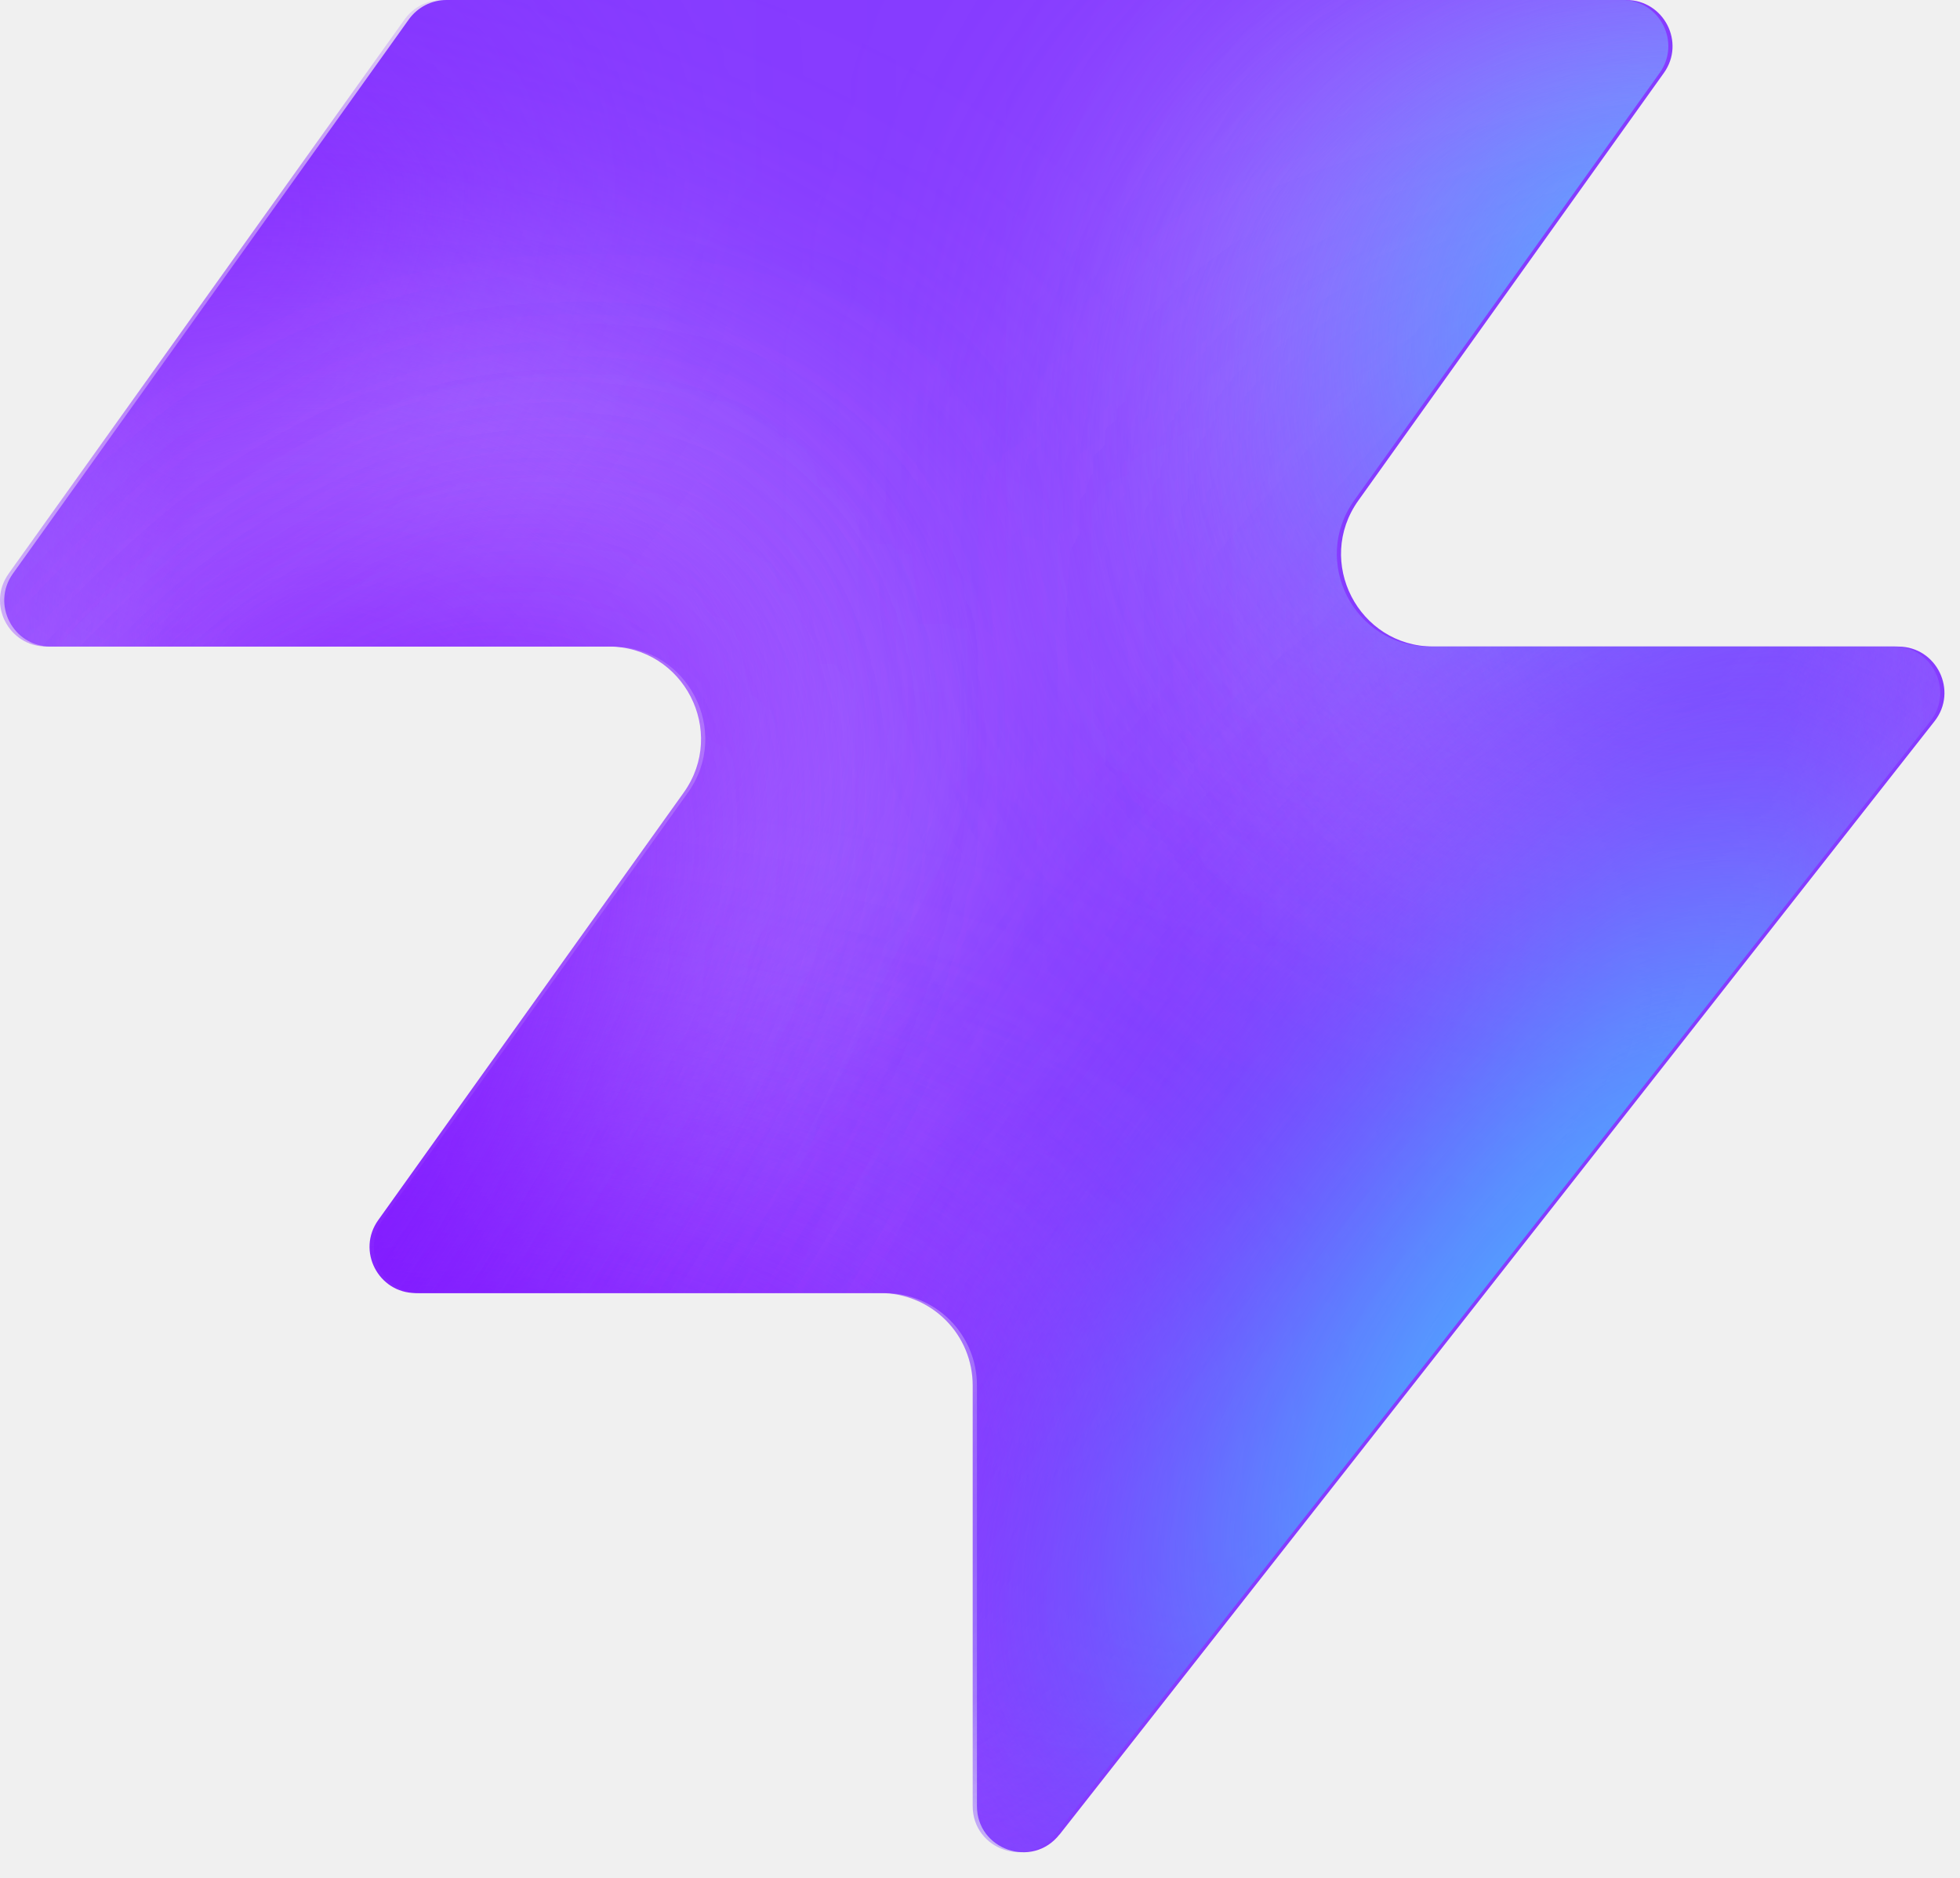
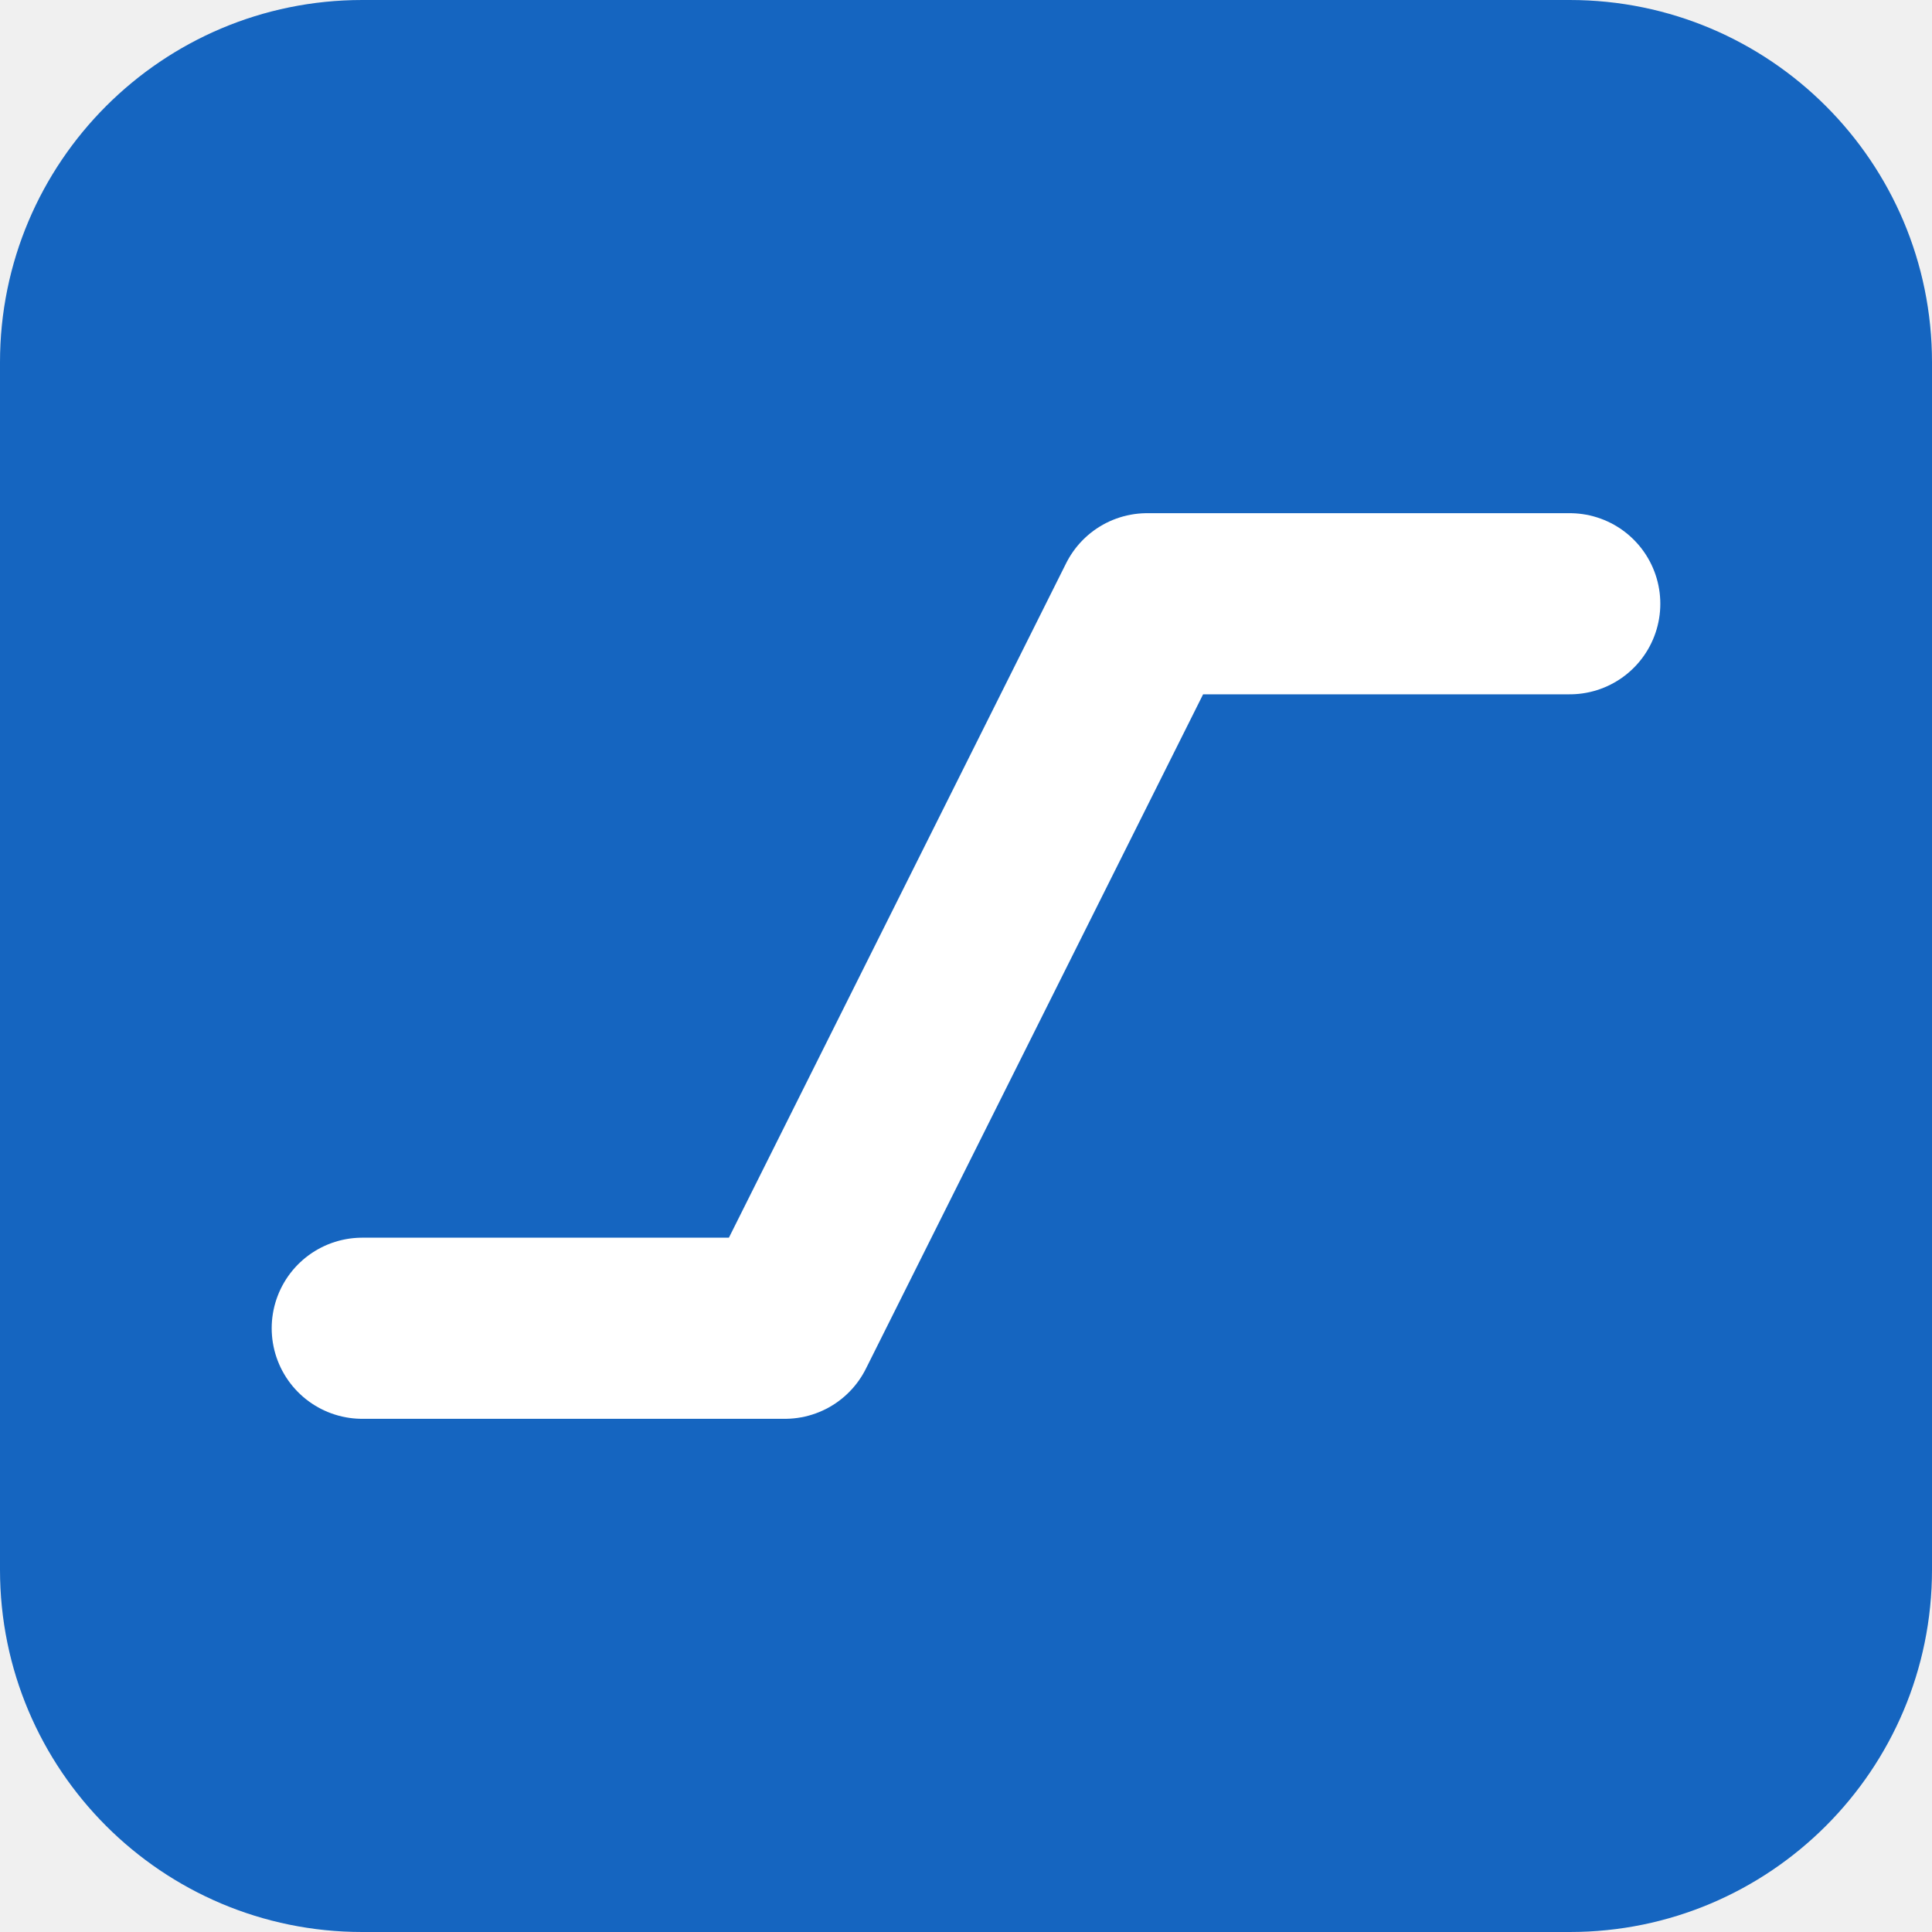
- <svg xmlns="http://www.w3.org/2000/svg" width="48" height="46" fill="none" viewBox="0 0 48 46">
-   <path fill="#863bff" d="M25.946 44.938c-.664.845-2.021.375-2.021-.698V33.937a2.26 2.26 0 0 0-2.262-2.262H10.287c-.92 0-1.456-1.04-.92-1.788l7.48-10.471c1.07-1.497 0-3.578-1.842-3.578H1.237c-.92 0-1.456-1.04-.92-1.788L10.013.474c.214-.297.556-.474.92-.474h28.894c.92 0 1.456 1.04.92 1.788l-7.48 10.471c-1.07 1.498 0 3.579 1.842 3.579h11.377c.943 0 1.473 1.088.89 1.83L25.947 44.94z" style="fill:#863bff;fill:color(display-p3 .525 .23 1);fill-opacity:1" />
-   <mask id="a" width="48" height="46" x="0" y="0" maskUnits="userSpaceOnUse" style="mask-type:alpha">
-     <path fill="#000" d="M25.842 44.938c-.664.844-2.021.375-2.021-.698V33.937a2.26 2.26 0 0 0-2.262-2.262H10.183c-.92 0-1.456-1.04-.92-1.788l7.48-10.471c1.07-1.498 0-3.579-1.842-3.579H1.133c-.92 0-1.456-1.04-.92-1.787L9.91.473c.214-.297.556-.474.92-.474h28.894c.92 0 1.456 1.04.92 1.788l-7.48 10.471c-1.07 1.498 0 3.578 1.842 3.578h11.377c.943 0 1.473 1.088.89 1.832L25.843 44.94z" style="fill:#000;fill-opacity:1" />
-   </mask>
-   <g mask="url(#a)">
-     <g filter="url(#b)">
-       <ellipse cx="5.508" cy="14.704" fill="#ede6ff" rx="5.508" ry="14.704" style="fill:#ede6ff;fill:color(display-p3 .927 .903 1);fill-opacity:1" transform="matrix(.00324 1 1 -.00324 -4.47 31.516)" />
-     </g>
-     <g filter="url(#c)">
-       <ellipse cx="10.399" cy="29.851" fill="#ede6ff" rx="10.399" ry="29.851" style="fill:#ede6ff;fill:color(display-p3 .927 .903 1);fill-opacity:1" transform="matrix(.00324 1 1 -.00324 -39.328 7.883)" />
-     </g>
-     <g filter="url(#d)">
-       <ellipse cx="5.508" cy="30.487" fill="#7e14ff" rx="5.508" ry="30.487" style="fill:#7e14ff;fill:color(display-p3 .492 .077 1);fill-opacity:1" transform="rotate(89.814 -25.913 -14.639)scale(1 -1)" />
-     </g>
-     <g filter="url(#e)">
-       <ellipse cx="5.508" cy="30.599" fill="#7e14ff" rx="5.508" ry="30.599" style="fill:#7e14ff;fill:color(display-p3 .492 .077 1);fill-opacity:1" transform="rotate(89.814 -32.644 -3.334)scale(1 -1)" />
-     </g>
-     <g filter="url(#f)">
-       <ellipse cx="5.508" cy="30.599" fill="#7e14ff" rx="5.508" ry="30.599" style="fill:#7e14ff;fill:color(display-p3 .492 .077 1);fill-opacity:1" transform="matrix(.00324 1 1 -.00324 -34.34 30.47)" />
-     </g>
-     <g filter="url(#g)">
-       <ellipse cx="14.072" cy="22.078" fill="#ede6ff" rx="14.072" ry="22.078" style="fill:#ede6ff;fill:color(display-p3 .927 .903 1);fill-opacity:1" transform="rotate(93.35 24.506 48.493)scale(-1 1)" />
-     </g>
-     <g filter="url(#h)">
-       <ellipse cx="3.47" cy="21.501" fill="#7e14ff" rx="3.47" ry="21.501" style="fill:#7e14ff;fill:color(display-p3 .492 .077 1);fill-opacity:1" transform="rotate(89.009 28.708 47.59)scale(-1 1)" />
-     </g>
-     <g filter="url(#i)">
-       <ellipse cx="3.47" cy="21.501" fill="#7e14ff" rx="3.47" ry="21.501" style="fill:#7e14ff;fill:color(display-p3 .492 .077 1);fill-opacity:1" transform="rotate(89.009 28.708 47.59)scale(-1 1)" />
-     </g>
-     <g filter="url(#j)">
-       <ellipse cx=".387" cy="8.972" fill="#7e14ff" rx="4.407" ry="29.108" style="fill:#7e14ff;fill:color(display-p3 .492 .077 1);fill-opacity:1" transform="rotate(39.51 .387 8.972)" />
-     </g>
-     <g filter="url(#k)">
-       <ellipse cx="47.523" cy="-6.092" fill="#7e14ff" rx="4.407" ry="29.108" style="fill:#7e14ff;fill:color(display-p3 .492 .077 1);fill-opacity:1" transform="rotate(37.892 47.523 -6.092)" />
-     </g>
-     <g filter="url(#l)">
-       <ellipse cx="41.412" cy="6.333" fill="#47bfff" rx="5.971" ry="9.665" style="fill:#47bfff;fill:color(display-p3 .28 .748 1);fill-opacity:1" transform="rotate(37.892 41.412 6.333)" />
-     </g>
-     <g filter="url(#m)">
-       <ellipse cx="-1.879" cy="38.332" fill="#7e14ff" rx="4.407" ry="29.108" style="fill:#7e14ff;fill:color(display-p3 .492 .077 1);fill-opacity:1" transform="rotate(37.892 -1.88 38.332)" />
-     </g>
-     <g filter="url(#n)">
-       <ellipse cx="-1.879" cy="38.332" fill="#7e14ff" rx="4.407" ry="29.108" style="fill:#7e14ff;fill:color(display-p3 .492 .077 1);fill-opacity:1" transform="rotate(37.892 -1.88 38.332)" />
-     </g>
-     <g filter="url(#o)">
-       <ellipse cx="35.651" cy="29.907" fill="#7e14ff" rx="4.407" ry="29.108" style="fill:#7e14ff;fill:color(display-p3 .492 .077 1);fill-opacity:1" transform="rotate(37.892 35.651 29.907)" />
-     </g>
-     <g filter="url(#p)">
-       <ellipse cx="38.418" cy="32.4" fill="#47bfff" rx="5.971" ry="15.297" style="fill:#47bfff;fill:color(display-p3 .28 .748 1);fill-opacity:1" transform="rotate(37.892 38.418 32.4)" />
-     </g>
-   </g>
-   <defs>
-     <filter id="b" width="60.045" height="41.654" x="-19.77" y="16.149" color-interpolation-filters="sRGB" filterUnits="userSpaceOnUse">
-       <feFlood flood-opacity="0" result="BackgroundImageFix" />
-       <feBlend in="SourceGraphic" in2="BackgroundImageFix" result="shape" />
-       <feGaussianBlur result="effect1_foregroundBlur_2002_17158" stdDeviation="7.659" />
-     </filter>
-     <filter id="c" width="90.34" height="51.437" x="-54.613" y="-7.533" color-interpolation-filters="sRGB" filterUnits="userSpaceOnUse">
-       <feFlood flood-opacity="0" result="BackgroundImageFix" />
-       <feBlend in="SourceGraphic" in2="BackgroundImageFix" result="shape" />
-       <feGaussianBlur result="effect1_foregroundBlur_2002_17158" stdDeviation="7.659" />
-     </filter>
-     <filter id="d" width="79.355" height="29.4" x="-49.64" y="2.03" color-interpolation-filters="sRGB" filterUnits="userSpaceOnUse">
-       <feFlood flood-opacity="0" result="BackgroundImageFix" />
-       <feBlend in="SourceGraphic" in2="BackgroundImageFix" result="shape" />
-       <feGaussianBlur result="effect1_foregroundBlur_2002_17158" stdDeviation="4.596" />
-     </filter>
-     <filter id="e" width="79.579" height="29.4" x="-45.045" y="20.029" color-interpolation-filters="sRGB" filterUnits="userSpaceOnUse">
-       <feFlood flood-opacity="0" result="BackgroundImageFix" />
-       <feBlend in="SourceGraphic" in2="BackgroundImageFix" result="shape" />
-       <feGaussianBlur result="effect1_foregroundBlur_2002_17158" stdDeviation="4.596" />
-     </filter>
-     <filter id="f" width="79.579" height="29.4" x="-43.513" y="21.178" color-interpolation-filters="sRGB" filterUnits="userSpaceOnUse">
-       <feFlood flood-opacity="0" result="BackgroundImageFix" />
-       <feBlend in="SourceGraphic" in2="BackgroundImageFix" result="shape" />
-       <feGaussianBlur result="effect1_foregroundBlur_2002_17158" stdDeviation="4.596" />
-     </filter>
-     <filter id="g" width="74.749" height="58.852" x="15.756" y="-17.901" color-interpolation-filters="sRGB" filterUnits="userSpaceOnUse">
-       <feFlood flood-opacity="0" result="BackgroundImageFix" />
-       <feBlend in="SourceGraphic" in2="BackgroundImageFix" result="shape" />
-       <feGaussianBlur result="effect1_foregroundBlur_2002_17158" stdDeviation="7.659" />
-     </filter>
-     <filter id="h" width="61.377" height="25.362" x="23.548" y="2.284" color-interpolation-filters="sRGB" filterUnits="userSpaceOnUse">
-       <feFlood flood-opacity="0" result="BackgroundImageFix" />
-       <feBlend in="SourceGraphic" in2="BackgroundImageFix" result="shape" />
-       <feGaussianBlur result="effect1_foregroundBlur_2002_17158" stdDeviation="4.596" />
-     </filter>
-     <filter id="i" width="61.377" height="25.362" x="23.548" y="2.284" color-interpolation-filters="sRGB" filterUnits="userSpaceOnUse">
-       <feFlood flood-opacity="0" result="BackgroundImageFix" />
-       <feBlend in="SourceGraphic" in2="BackgroundImageFix" result="shape" />
-       <feGaussianBlur result="effect1_foregroundBlur_2002_17158" stdDeviation="4.596" />
-     </filter>
-     <filter id="j" width="56.045" height="63.649" x="-27.636" y="-22.853" color-interpolation-filters="sRGB" filterUnits="userSpaceOnUse">
-       <feFlood flood-opacity="0" result="BackgroundImageFix" />
-       <feBlend in="SourceGraphic" in2="BackgroundImageFix" result="shape" />
-       <feGaussianBlur result="effect1_foregroundBlur_2002_17158" stdDeviation="4.596" />
-     </filter>
-     <filter id="k" width="54.814" height="64.646" x="20.116" y="-38.415" color-interpolation-filters="sRGB" filterUnits="userSpaceOnUse">
-       <feFlood flood-opacity="0" result="BackgroundImageFix" />
-       <feBlend in="SourceGraphic" in2="BackgroundImageFix" result="shape" />
-       <feGaussianBlur result="effect1_foregroundBlur_2002_17158" stdDeviation="4.596" />
-     </filter>
-     <filter id="l" width="33.541" height="35.313" x="24.641" y="-11.323" color-interpolation-filters="sRGB" filterUnits="userSpaceOnUse">
-       <feFlood flood-opacity="0" result="BackgroundImageFix" />
-       <feBlend in="SourceGraphic" in2="BackgroundImageFix" result="shape" />
-       <feGaussianBlur result="effect1_foregroundBlur_2002_17158" stdDeviation="4.596" />
-     </filter>
-     <filter id="m" width="54.814" height="64.646" x="-29.286" y="6.009" color-interpolation-filters="sRGB" filterUnits="userSpaceOnUse">
-       <feFlood flood-opacity="0" result="BackgroundImageFix" />
-       <feBlend in="SourceGraphic" in2="BackgroundImageFix" result="shape" />
-       <feGaussianBlur result="effect1_foregroundBlur_2002_17158" stdDeviation="4.596" />
-     </filter>
-     <filter id="n" width="54.814" height="64.646" x="-29.286" y="6.009" color-interpolation-filters="sRGB" filterUnits="userSpaceOnUse">
-       <feFlood flood-opacity="0" result="BackgroundImageFix" />
-       <feBlend in="SourceGraphic" in2="BackgroundImageFix" result="shape" />
-       <feGaussianBlur result="effect1_foregroundBlur_2002_17158" stdDeviation="4.596" />
-     </filter>
-     <filter id="o" width="54.814" height="64.646" x="8.244" y="-2.416" color-interpolation-filters="sRGB" filterUnits="userSpaceOnUse">
-       <feFlood flood-opacity="0" result="BackgroundImageFix" />
-       <feBlend in="SourceGraphic" in2="BackgroundImageFix" result="shape" />
-       <feGaussianBlur result="effect1_foregroundBlur_2002_17158" stdDeviation="4.596" />
-     </filter>
-     <filter id="p" width="39.409" height="43.623" x="18.713" y="10.588" color-interpolation-filters="sRGB" filterUnits="userSpaceOnUse">
-       <feFlood flood-opacity="0" result="BackgroundImageFix" />
-       <feBlend in="SourceGraphic" in2="BackgroundImageFix" result="shape" />
-       <feGaussianBlur result="effect1_foregroundBlur_2002_17158" stdDeviation="4.596" />
-     </filter>
-   </defs>
+ <svg xmlns="http://www.w3.org/2000/svg" viewBox="0 0 32 32">
+   <rect width="32" height="32" rx="6" fill="#1565c0" />
+   <path d="M6 22 L13 22 L19 10 L26 10" stroke="#fff" stroke-width="3" fill="none" stroke-linecap="round" stroke-linejoin="round" />
</svg>
